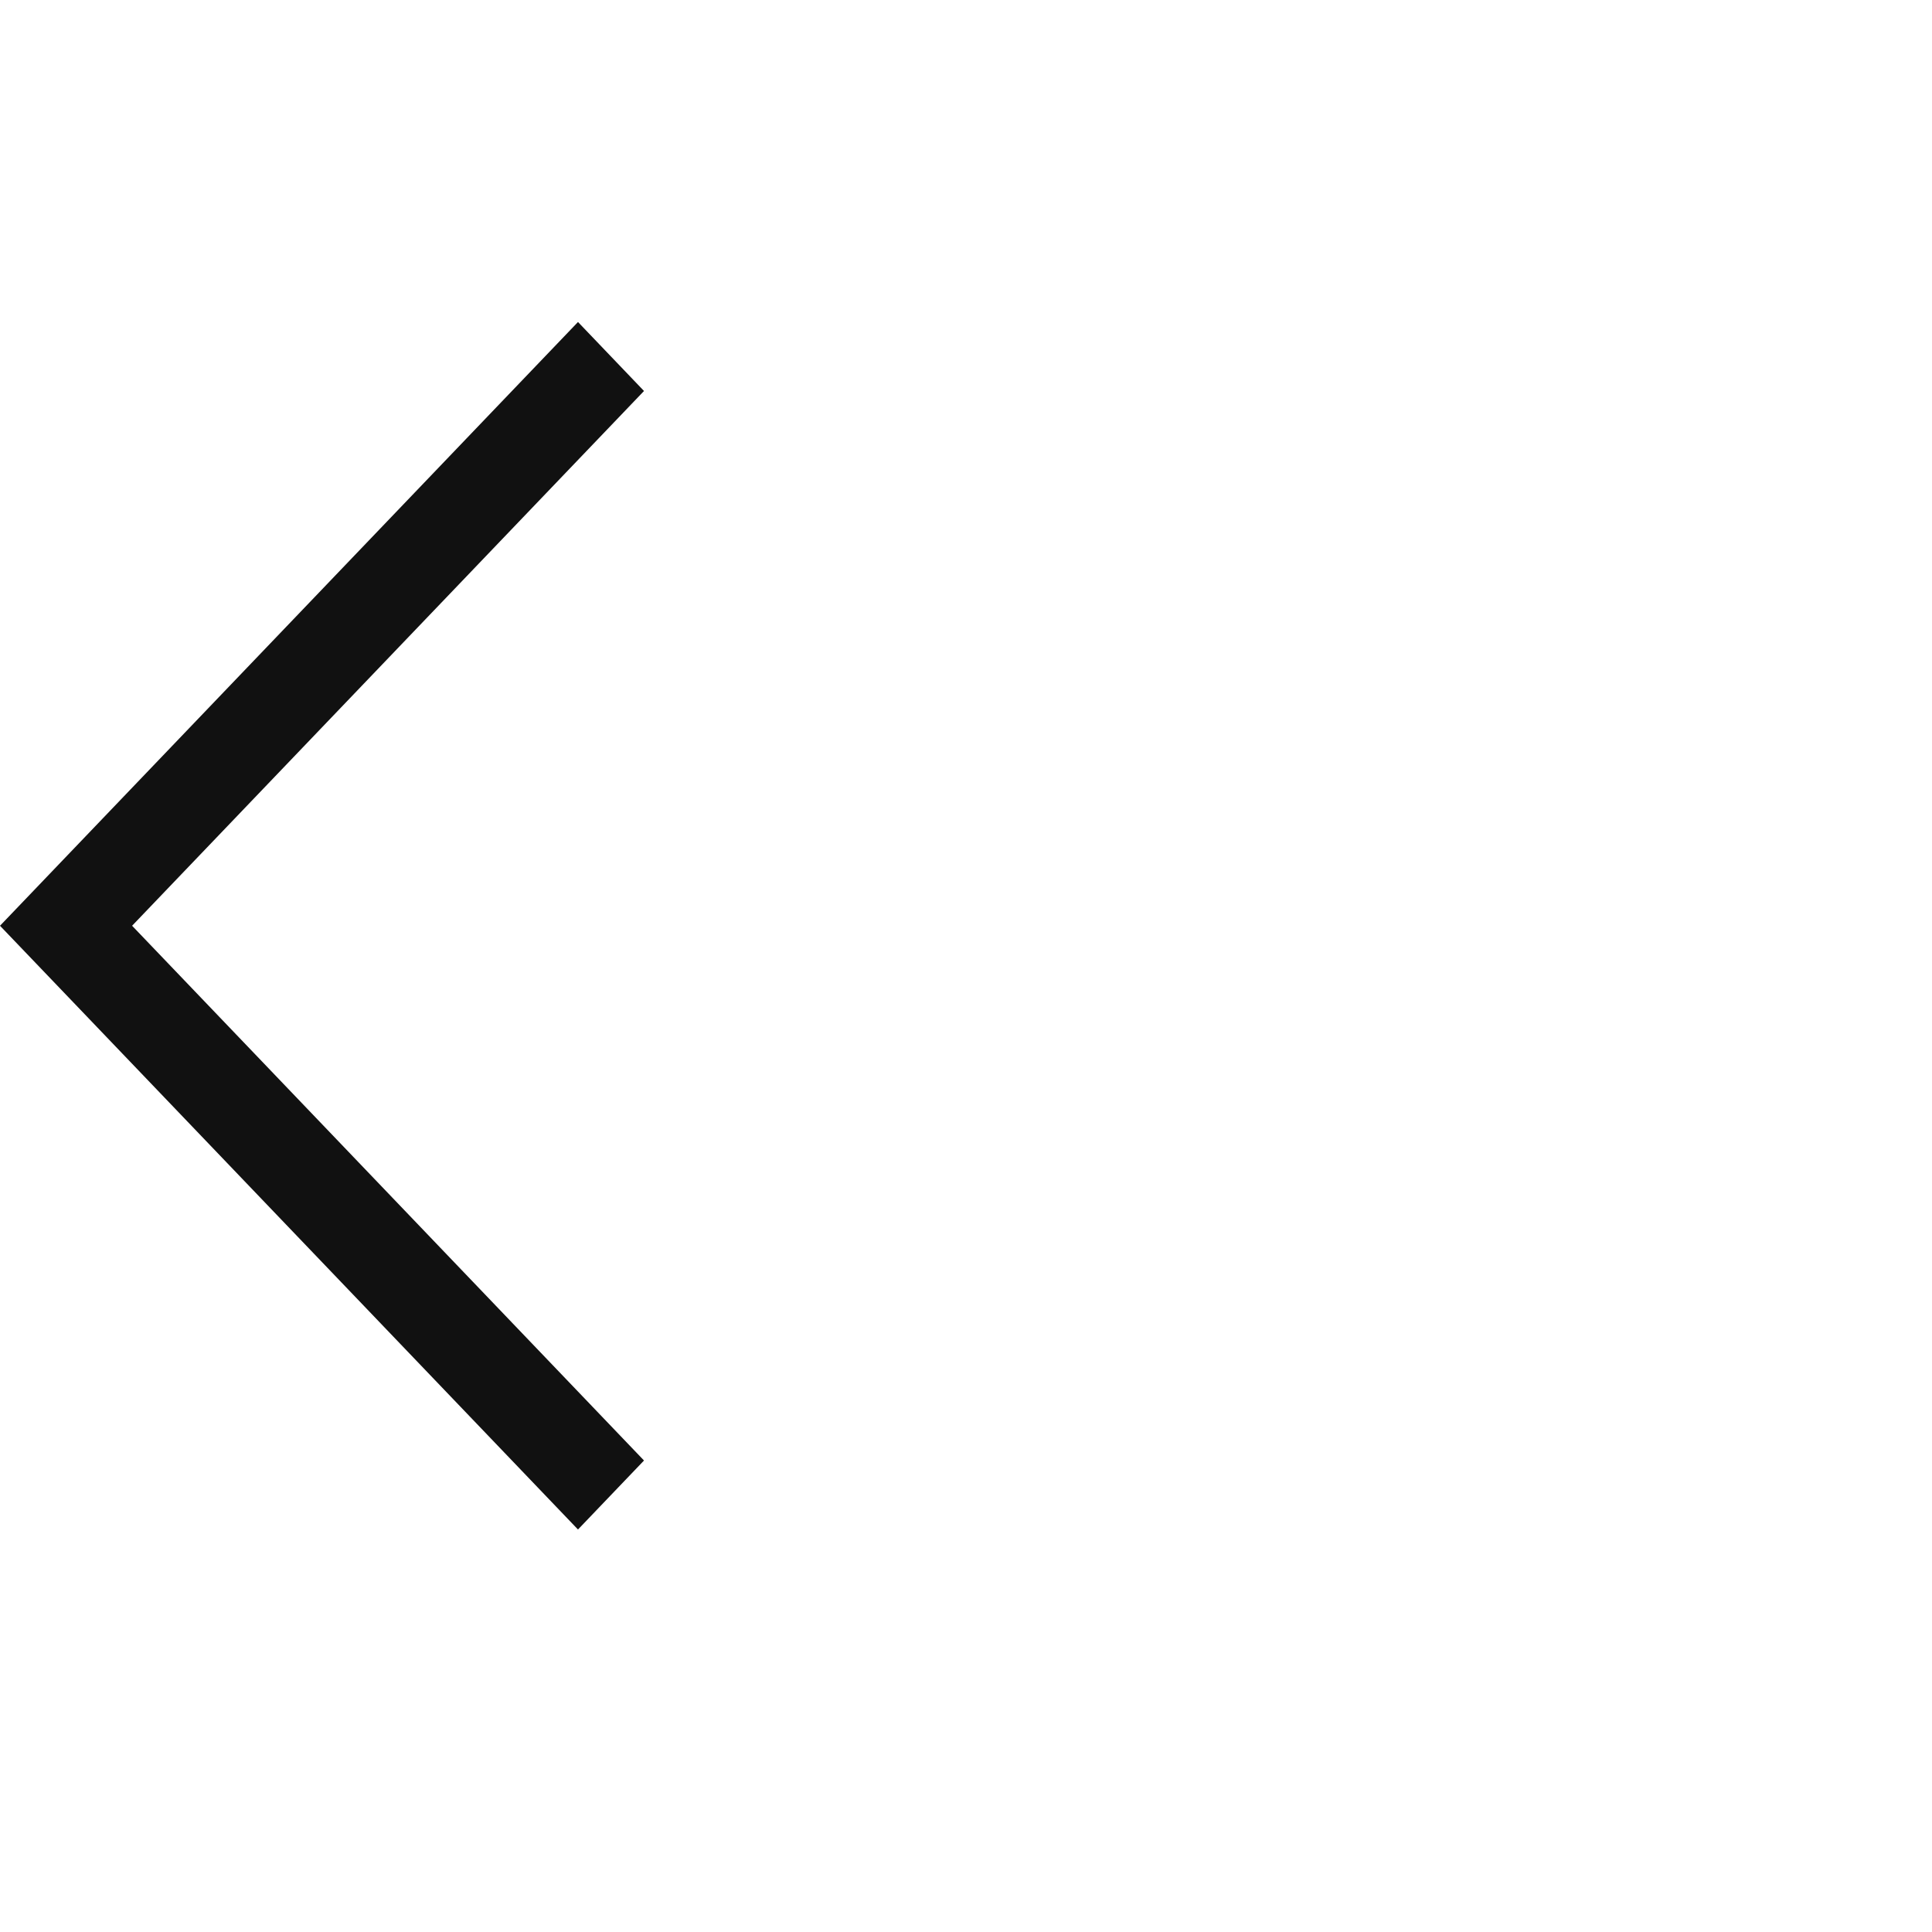
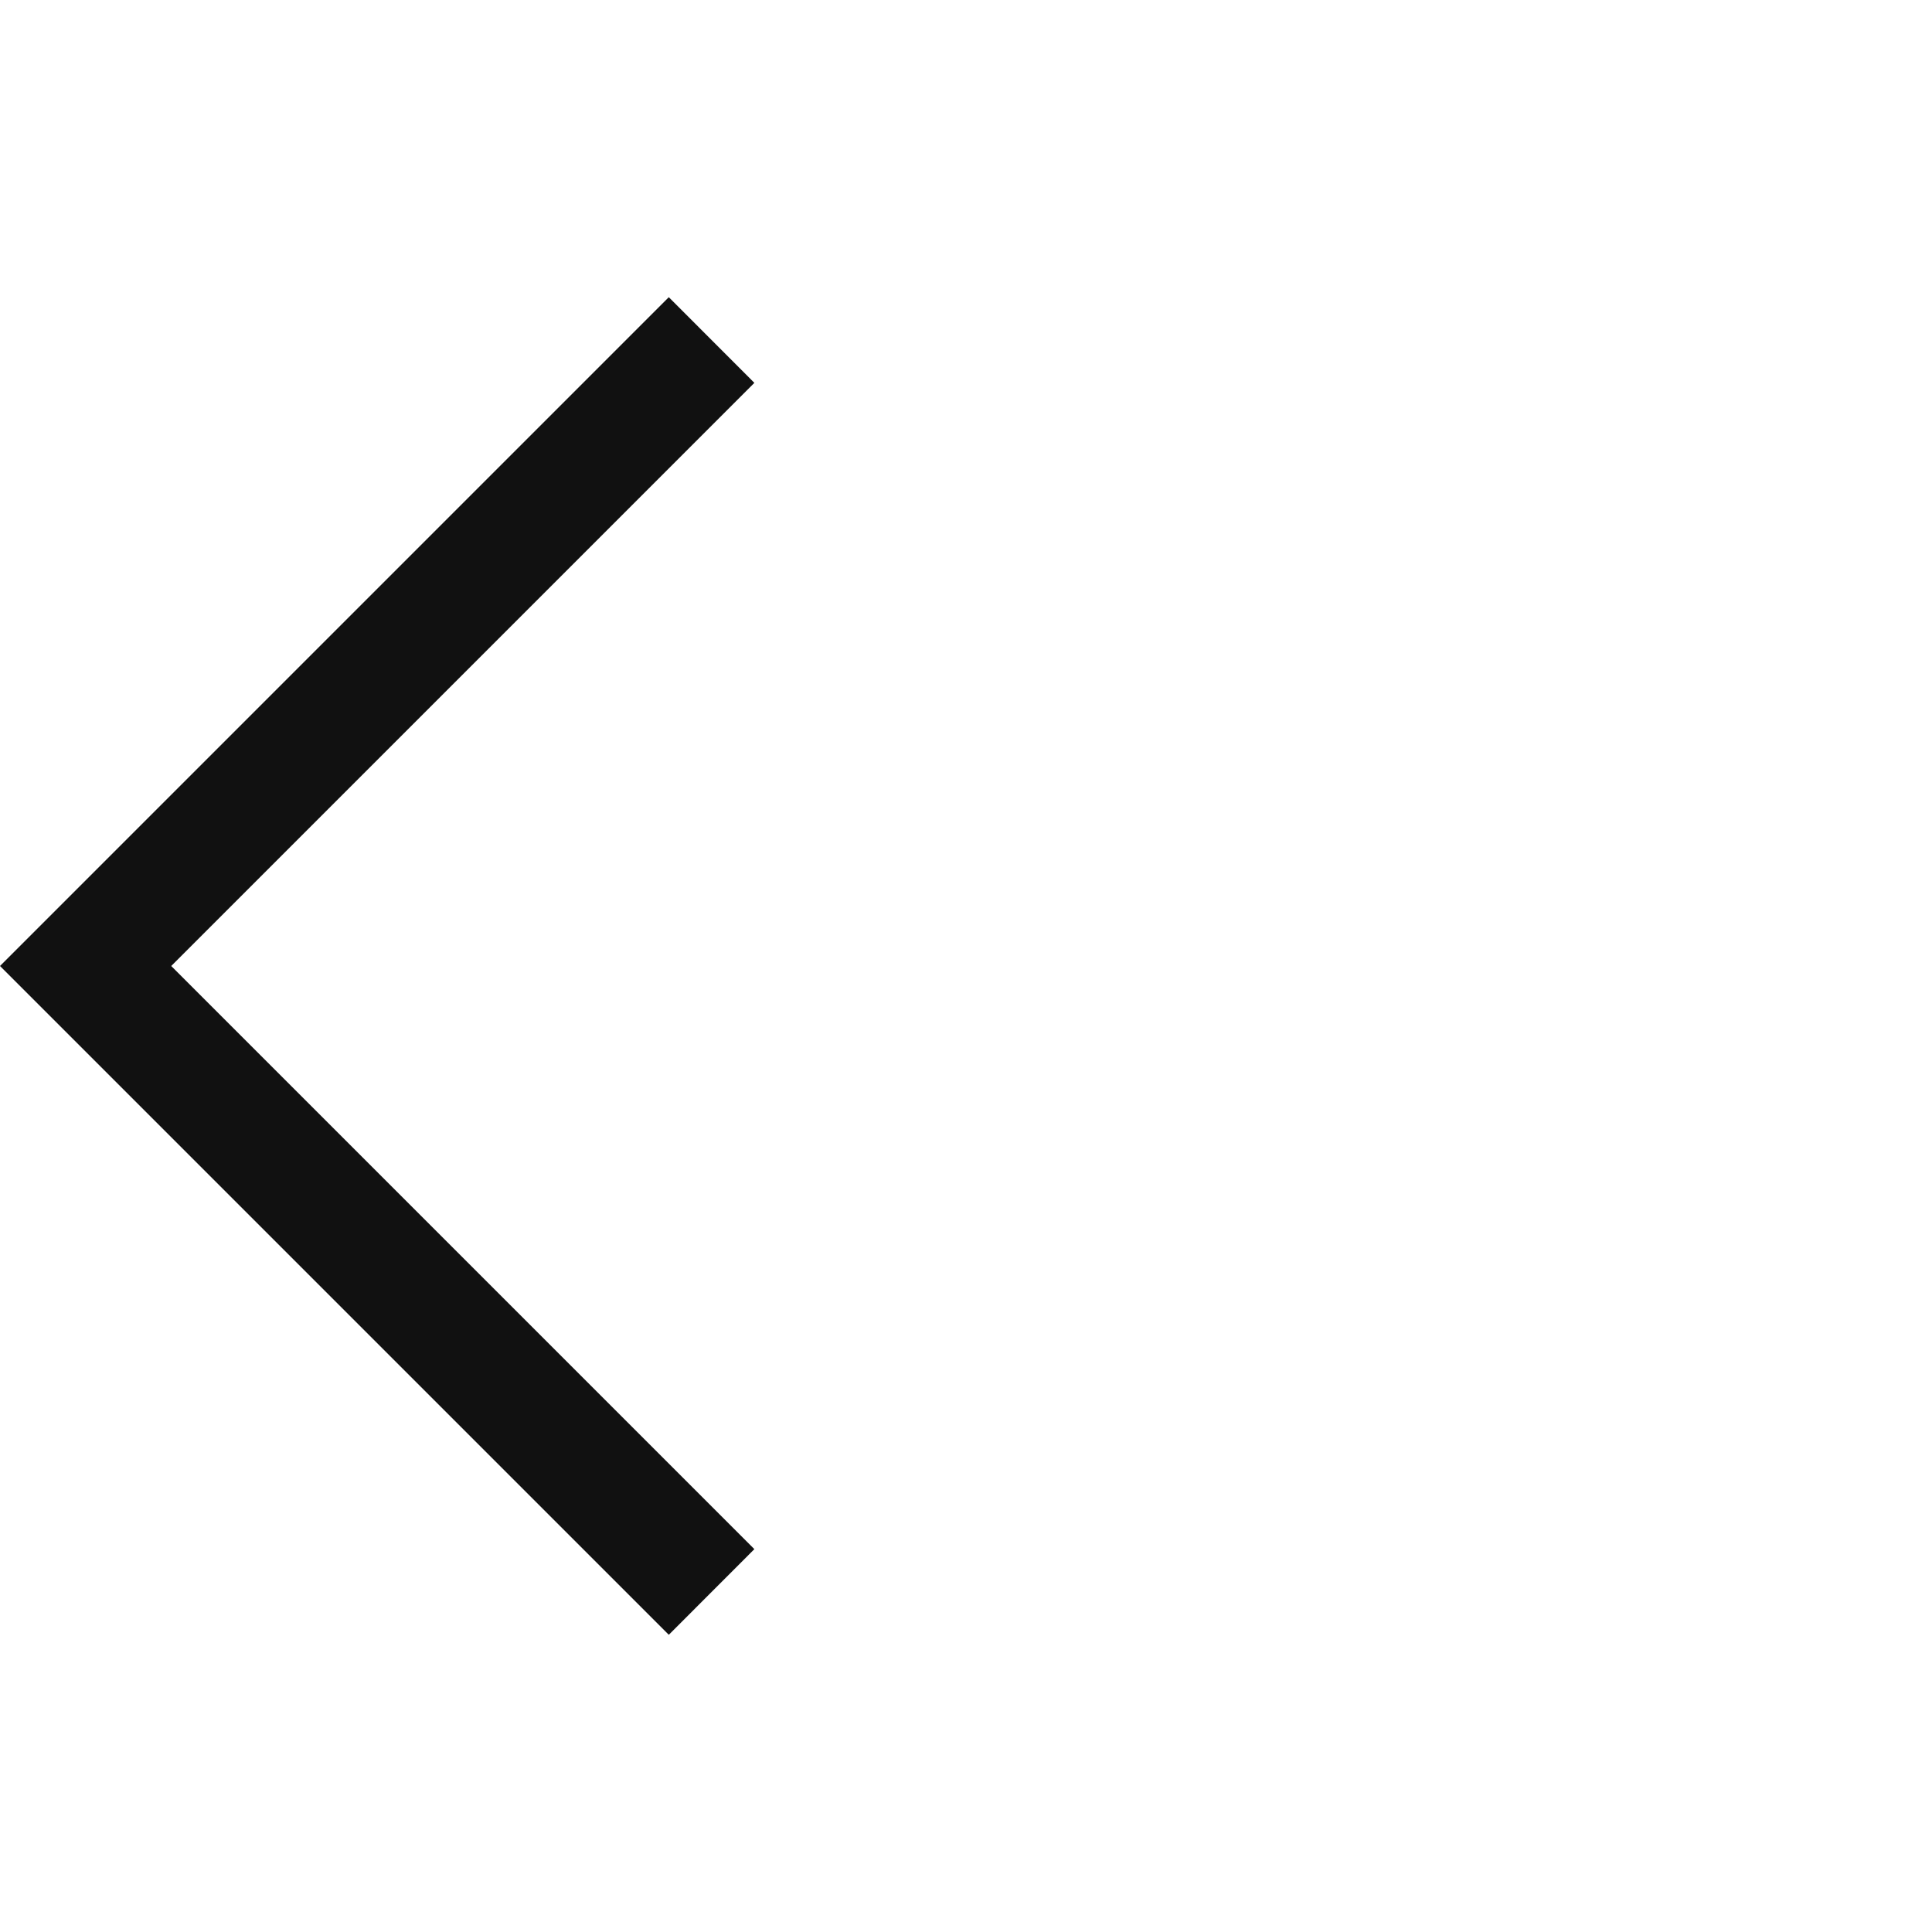
<svg xmlns="http://www.w3.org/2000/svg" width="24" height="24" viewBox="0 0 24 24" fill="none">
-   <mask id="mask0_4793_37189" style="mask-type:alpha" maskUnits="userSpaceOnUse" x="0" y="0" width="24" height="24">
+   <mask id="mask0_161_5451" style="mask-type:alpha" maskUnits="userSpaceOnUse" x="0" y="0" width="24" height="24">
    <rect width="24" height="24" fill="#D9D9D9" />
  </mask>
-   <g mask="url(#mask0_4793_37189)">
-     <path d="M7.18 19L0 11.5L7.18 4L8 4.857L1.641 11.5L8 18.143L7.18 19Z" fill="#111111" />
+   <g mask="url(#mask0_161_5451)">
+     <path d="M8.308 20.308L0 12L8.308 3.692L9.371 4.756L2.127 12L9.371 19.244L8.308 20.308Z" fill="#111111" />
  </g>
</svg>
